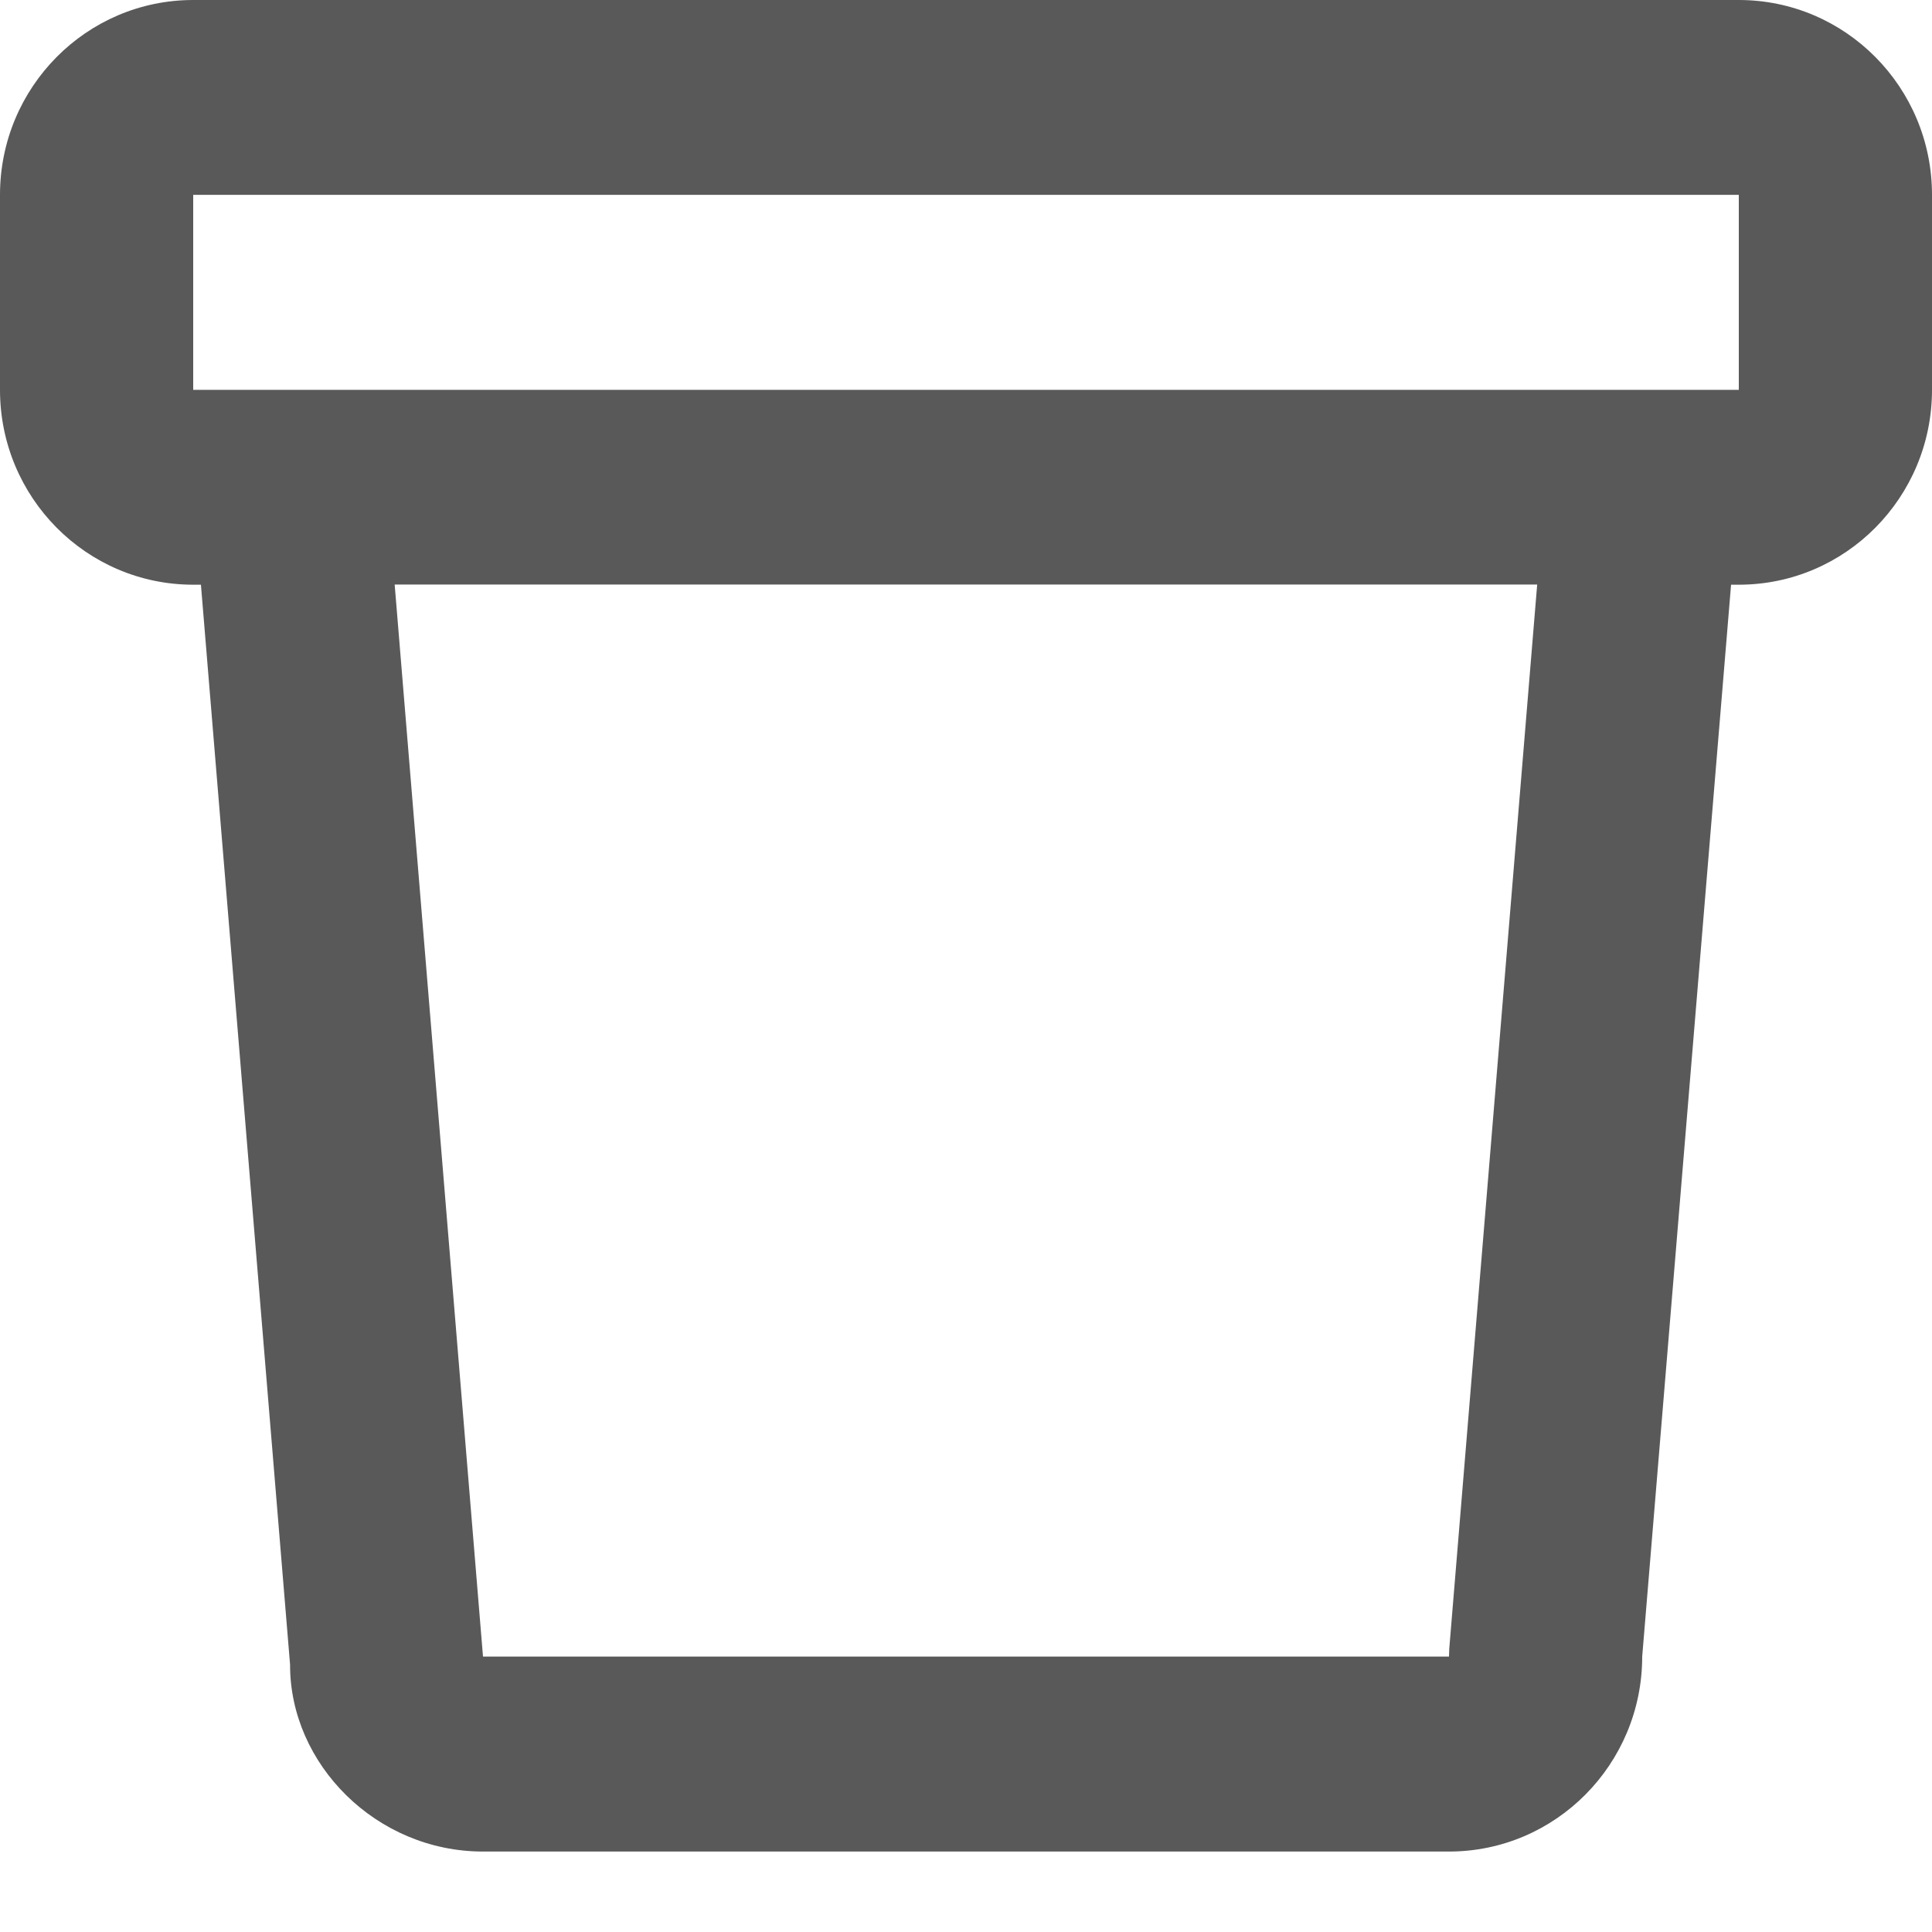
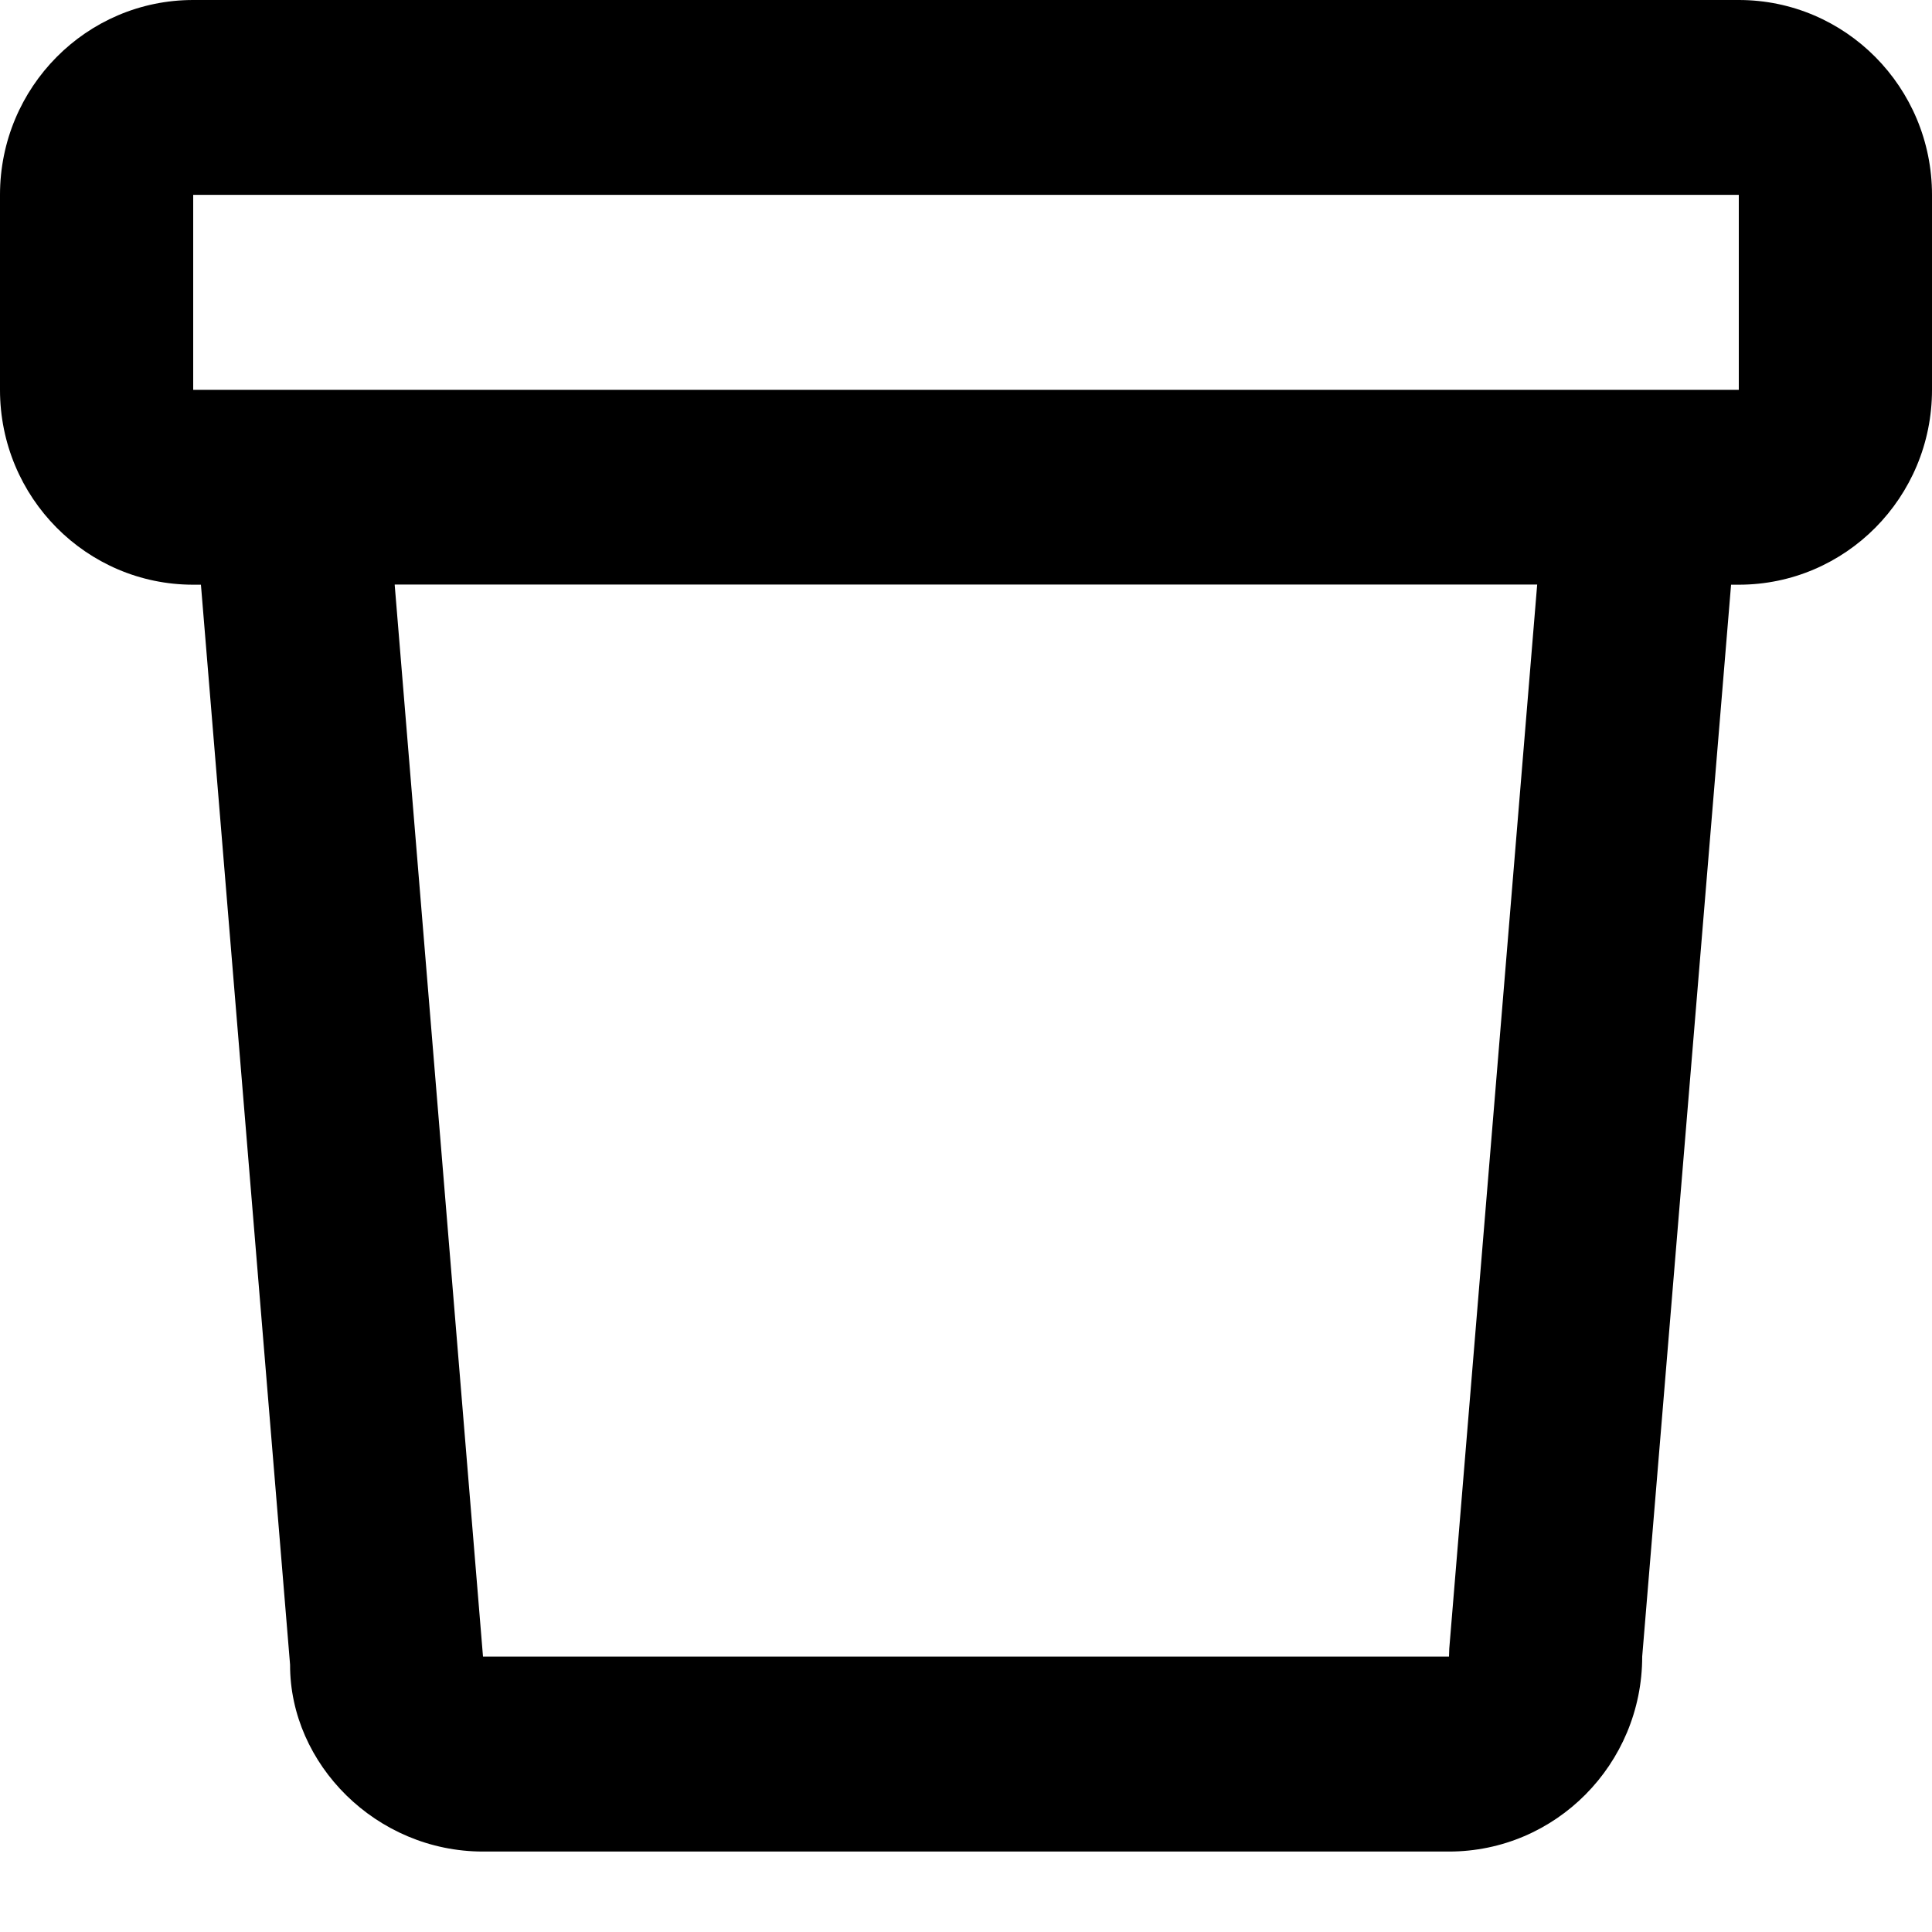
- <svg xmlns="http://www.w3.org/2000/svg" width="14" height="14" fill="none">
-   <path d="M3.5 0h9.1c.773 0 1.4.632 1.4 1.412v1.413c0 .78-.627 1.412-1.4 1.412h-.056l-.644 7.767c0 .78-.627 1.413-1.4 1.413h-7c-.773 0-1.4-.633-1.398-1.354l-.646-7.826H1.4c-.773 0-1.4-.632-1.4-1.412V1.412C0 .632.627 0 1.4 0h2.1zm0 1.412H1.4v1.413h11.2V1.412H3.5zm-.64 2.825l.64 7.767h7l.002-.058.637-7.71H2.861z" fill="#000" fill-opacity=".65" />
+ <svg xmlns="http://www.w3.org/2000/svg" width="14" height="14">
+   <path d="M3.5 0h9.1c.773 0 1.4.632 1.4 1.412v1.413c0 .78-.627 1.412-1.4 1.412h-.056l-.644 7.767c0 .78-.627 1.413-1.4 1.413h-7c-.773 0-1.4-.633-1.398-1.354l-.646-7.826H1.4c-.773 0-1.4-.632-1.4-1.412V1.412C0 .632.627 0 1.4 0h2.1zm0 1.412H1.4v1.413h11.2V1.412H3.5zm-.64 2.825l.64 7.767h7l.002-.058.637-7.71H2.861z" />
</svg>
